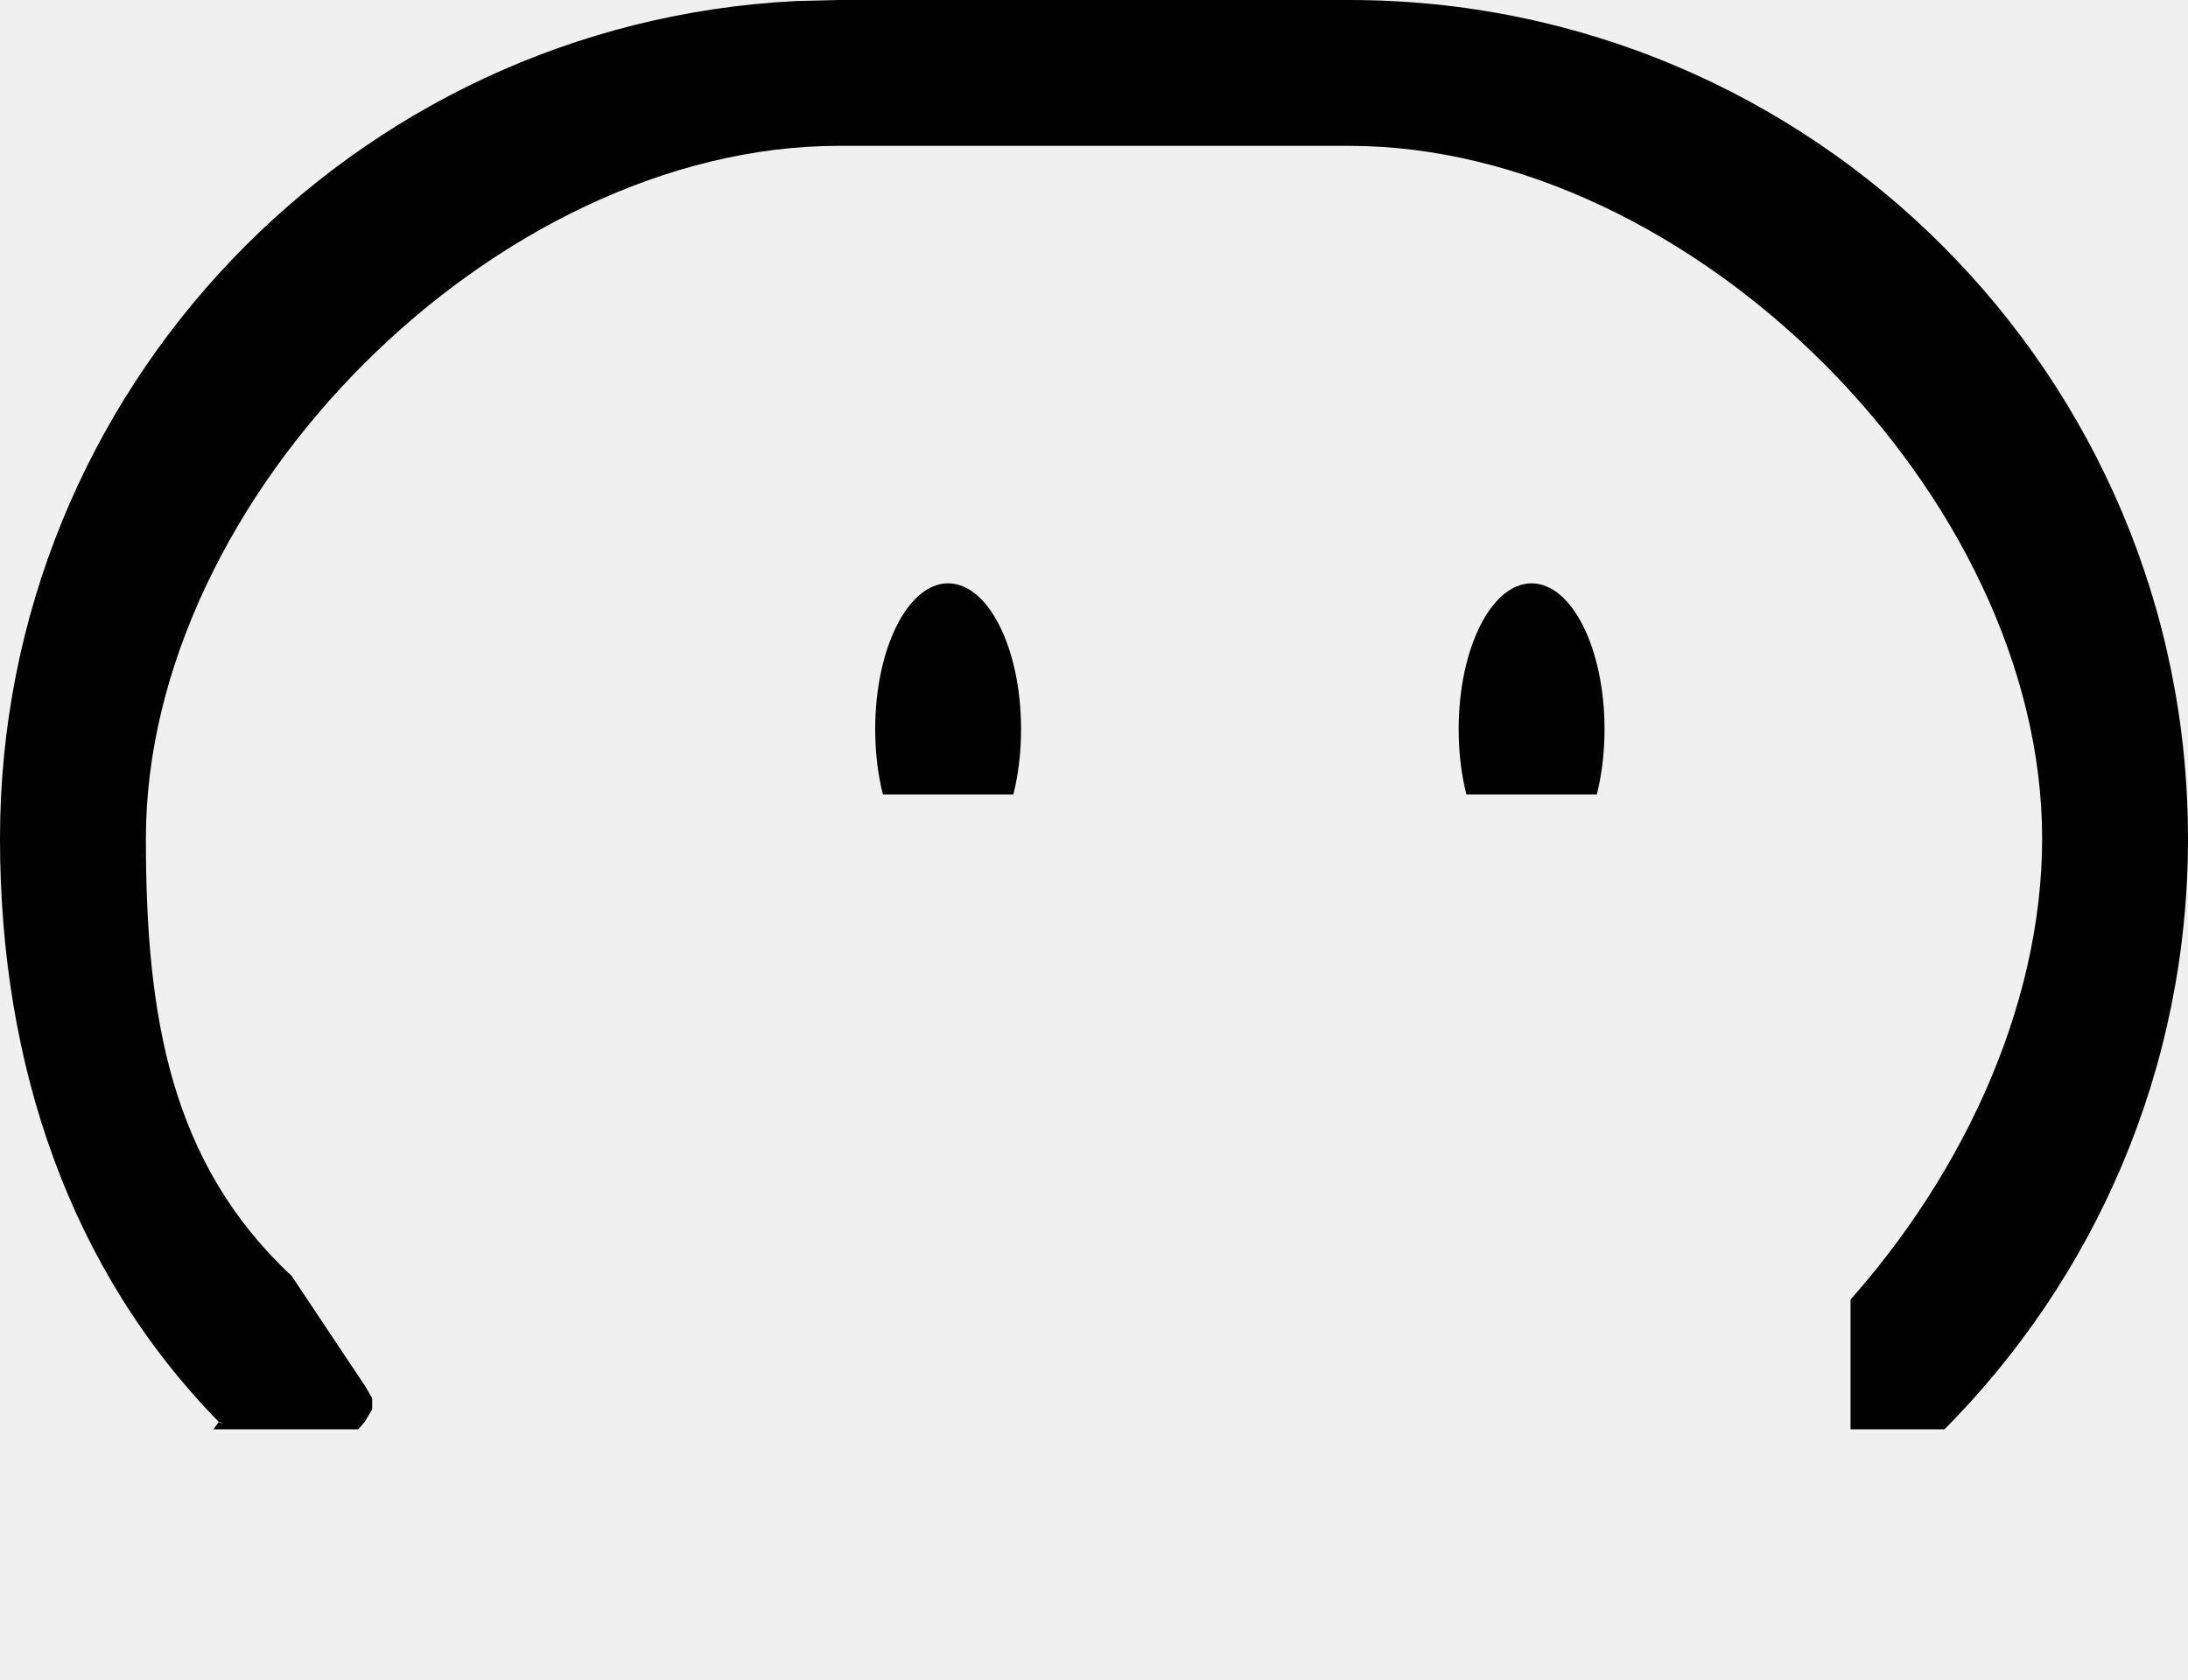
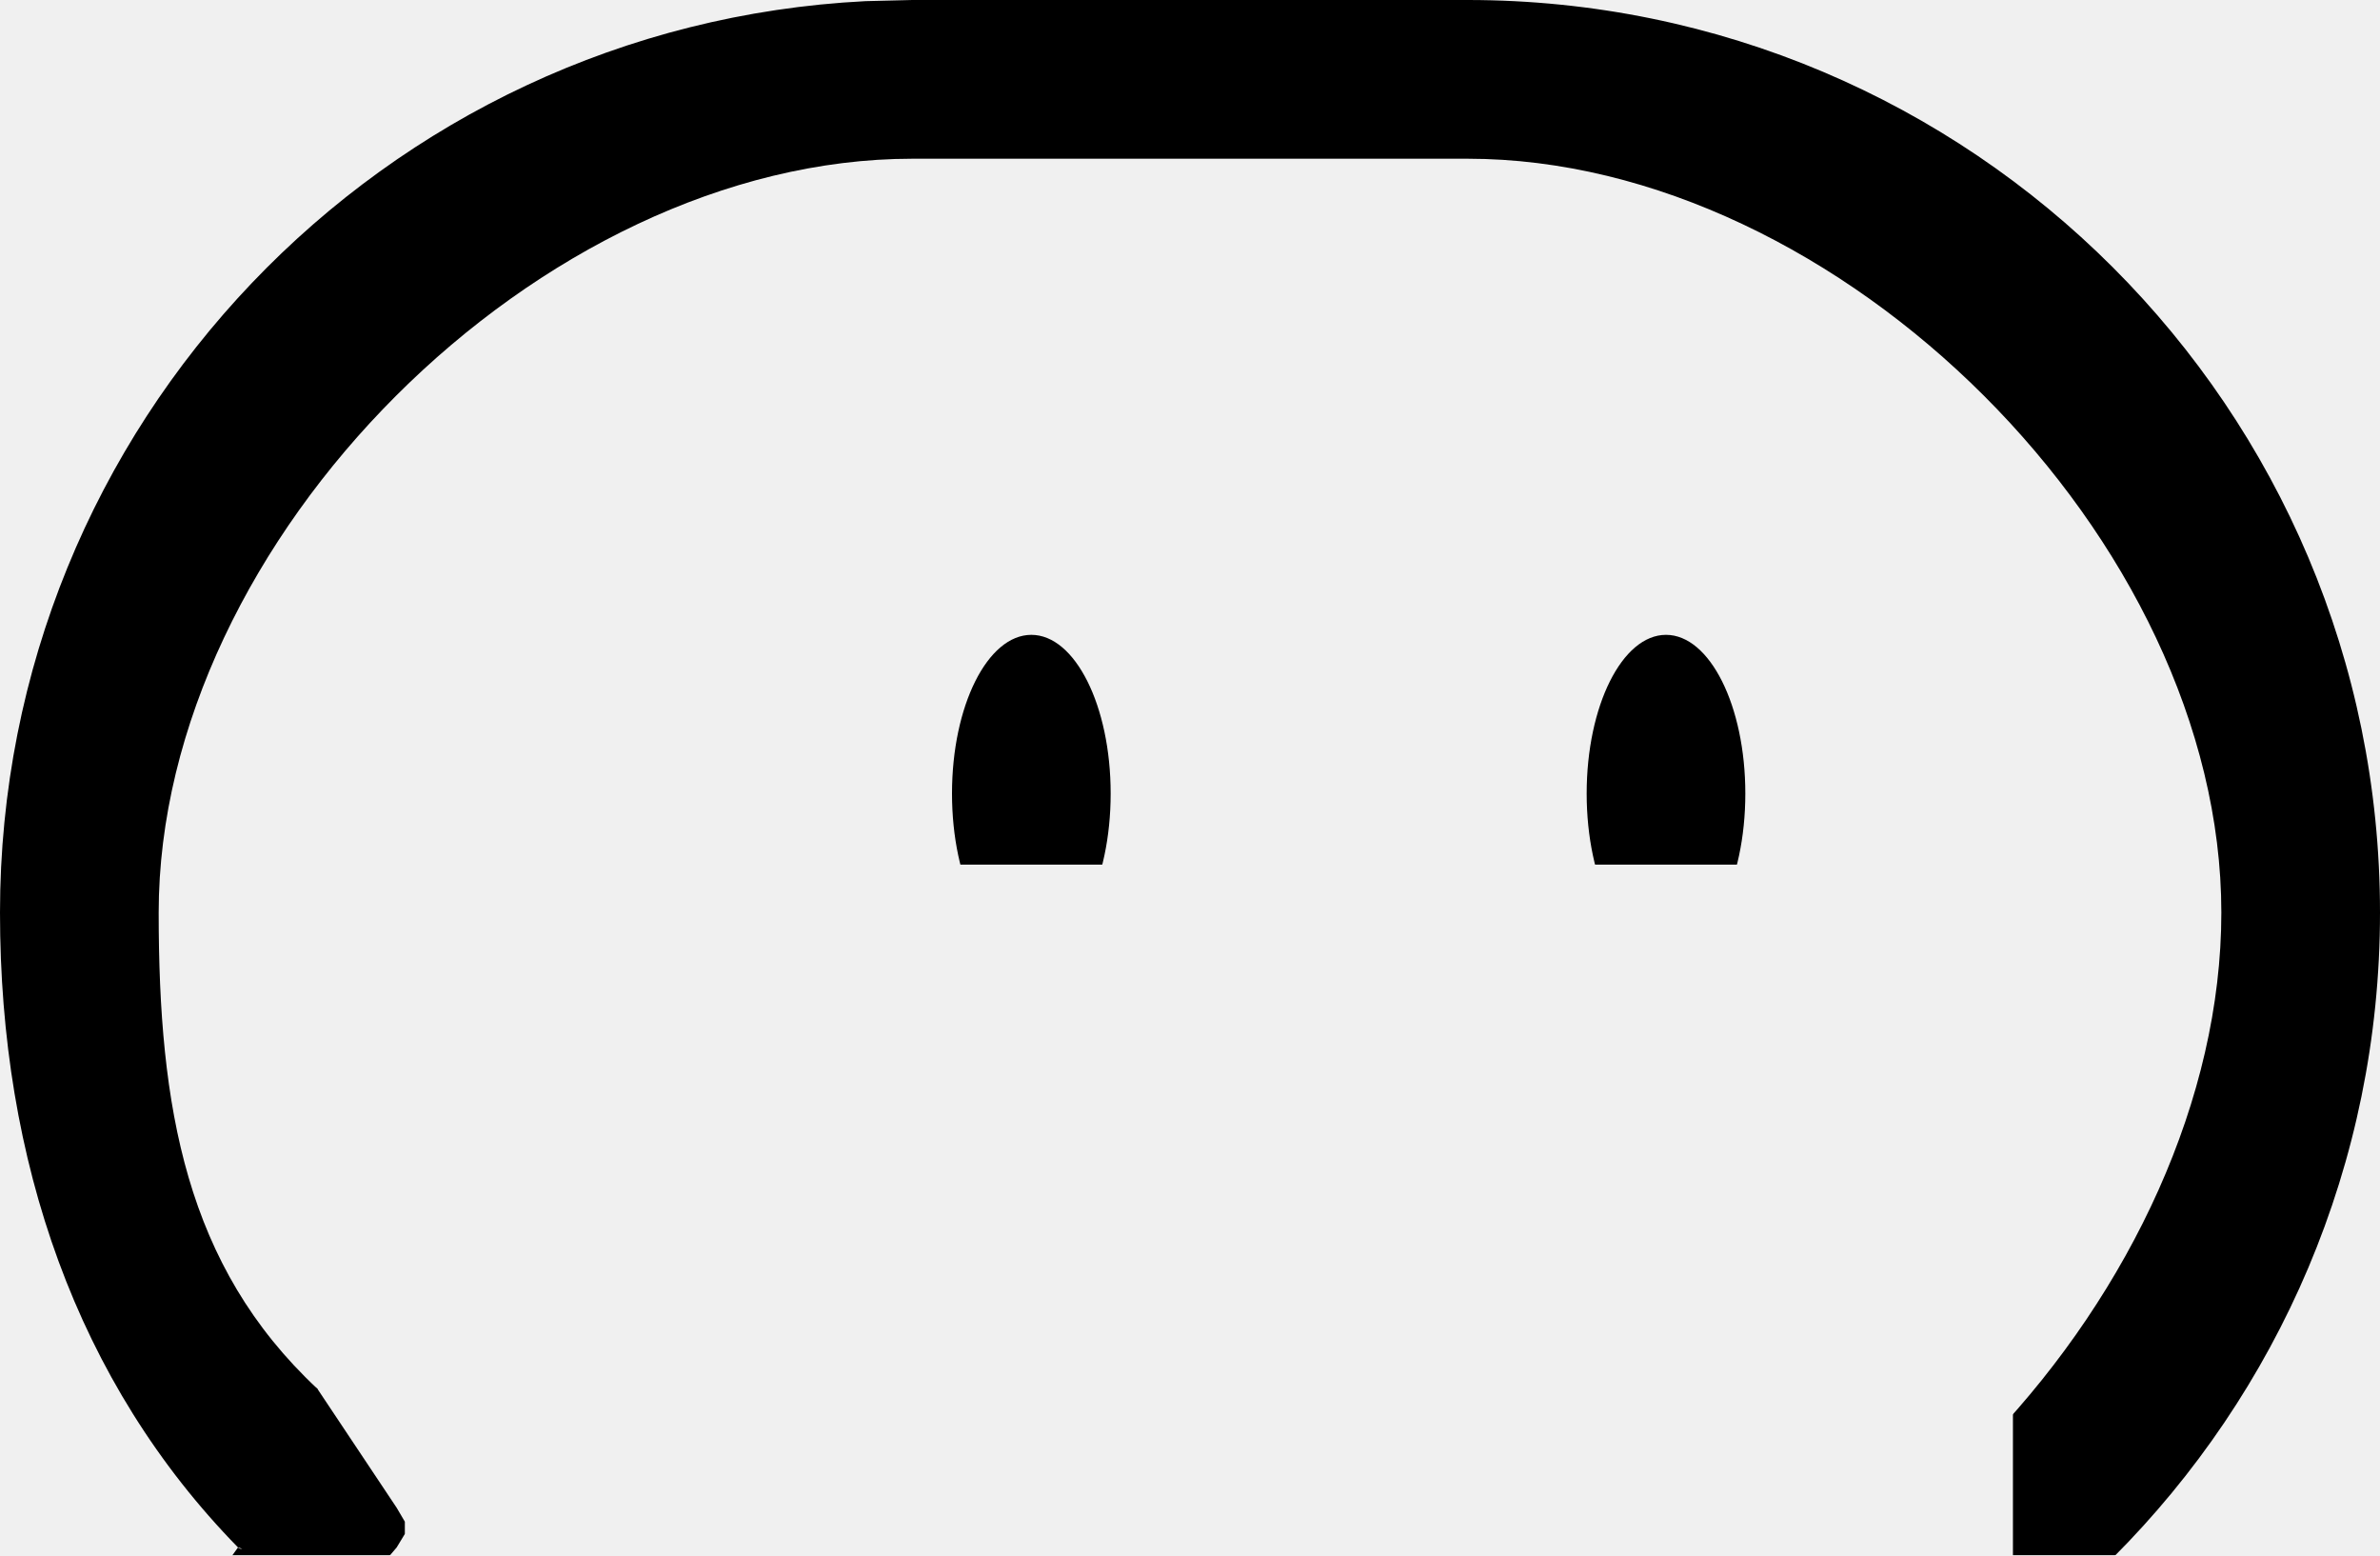
- <svg xmlns="http://www.w3.org/2000/svg" width="603" height="463" viewBox="0 0 603 463" fill="none">
-   <mask id="mask0_715_30" style="mask-type:alpha" maskUnits="userSpaceOnUse" x="0" y="0" width="603" height="463">
-     <path d="M60.303 391.954C65.058 396.812 75.237 347.329 80.403 351.754L100.502 381.904L102.545 385.376C102.563 385.406 102.572 385.442 102.572 385.477V388.475C102.572 388.512 102.562 388.547 102.543 388.579L100.511 391.94C100.505 391.95 100.499 391.958 100.492 391.967L71.772 425.5C71.661 425.63 71.754 425.83 71.924 425.83H155.412H231.15C254.437 435.258 192.919 460.671 219.255 462.006L231.15 462.3H240.768H241.2H10.018C9.855 462.3 9.761 462.115 9.856 461.983L60.303 391.954Z" fill="black" />
-     <path d="M371.85 0C499.511 0 603 103.489 603 231.15C603 358.811 499.511 462.3 371.85 462.3H240.768H191.468C191.285 462.3 191.198 462.075 191.334 461.952L231.15 425.83H241.2C244.693 426.043 269.979 425.83 273.526 425.83H376.098C470.456 425.83 562.802 325.508 562.802 231.15C562.802 136.792 466.21 40.204 371.852 40.204H231.152C136.795 40.204 40.203 136.796 40.203 231.154C40.203 280.436 47.024 320.572 80.403 351.754L82.954 398.554C82.962 398.693 82.829 398.797 82.697 398.757L60.303 391.954C19.502 350.27 0 294.086 0 231.15C0 107.479 97.122 6.485 219.255 0.294L231.15 0H371.85Z" fill="black" />
-     <ellipse cx="261.299" cy="201" rx="20.1" ry="40.2" fill="black" />
-     <ellipse cx="422.099" cy="201" rx="20.1" ry="40.2" fill="black" />
-   </mask>
-   <g mask="url(#mask0_715_30)">
-     <rect x="-7" y="-16" width="627" height="235" fill="black" />
-     <rect x="-7" y="128" width="110" height="266" fill="black" />
-     <rect x="510" y="128" width="110" height="266" fill="black" />
+ <svg xmlns="http://www.w3.org/2000/svg" width="603" height="394" viewBox="0 0 603 394" fill="none">
+   <g clip-path="url(#clip0_759_90)">
+     <mask id="mask0_759_90" style="mask-type:alpha" maskUnits="userSpaceOnUse" x="0" y="0" width="603" height="463">
+       <path d="M60.303 391.954C65.058 396.812 75.237 347.329 80.403 351.754L100.502 381.904L102.545 385.376C102.563 385.406 102.572 385.442 102.572 385.477V388.475C102.572 388.512 102.562 388.547 102.543 388.579L100.511 391.94C100.505 391.95 100.499 391.958 100.492 391.967L71.772 425.5C71.661 425.63 71.754 425.83 71.924 425.83H155.412H231.15C254.437 435.258 192.919 460.671 219.255 462.006L231.15 462.3H240.768H241.2H10.019C9.856 462.3 9.761 462.115 9.856 461.983L60.303 391.954Z" fill="black" />
+       <path d="M371.85 0C499.511 0 603 103.489 603 231.15C603 358.811 499.511 462.3 371.85 462.3H240.768H191.468C191.285 462.3 191.198 462.075 191.334 461.952L231.15 425.83H241.2C244.693 426.043 269.979 425.83 273.526 425.83H376.098C470.456 425.83 562.802 325.508 562.802 231.15C562.802 136.792 466.21 40.204 371.852 40.204H231.152C136.795 40.204 40.203 136.796 40.203 231.154C40.203 280.436 47.024 320.572 80.403 351.754L82.954 398.554C82.962 398.693 82.829 398.797 82.697 398.757L60.303 391.954C19.502 350.27 0 294.086 0 231.15C0 107.479 97.122 6.485 219.255 0.294L231.15 0H371.85Z" fill="black" />
+       <path d="M261.299 241.2C272.4 241.2 281.399 223.202 281.399 201C281.399 178.798 272.4 160.8 261.299 160.8C250.198 160.8 241.199 178.798 241.199 201C241.199 223.202 250.198 241.2 261.299 241.2Z" fill="black" />
+       <path d="M422.099 241.2C433.2 241.2 442.199 223.202 442.199 201C442.199 178.798 433.2 160.8 422.099 160.8C410.998 160.8 401.999 178.798 401.999 201C401.999 223.202 410.998 241.2 422.099 241.2Z" fill="black" />
+     </mask>
+     <g mask="url(#mask0_759_90)">
+       <path d="M620 -16H-7V219H620V-16Z" fill="black" />
+       <path d="M103 128H-7V394H103V128Z" fill="black" />
+       <path d="M620 128H510V394H620V128Z" fill="black" />
+     </g>
  </g>
+   <defs>
+     <clipPath id="clip0_759_90">
+       <rect width="603" height="394" fill="white" />
+     </clipPath>
+   </defs>
</svg>
